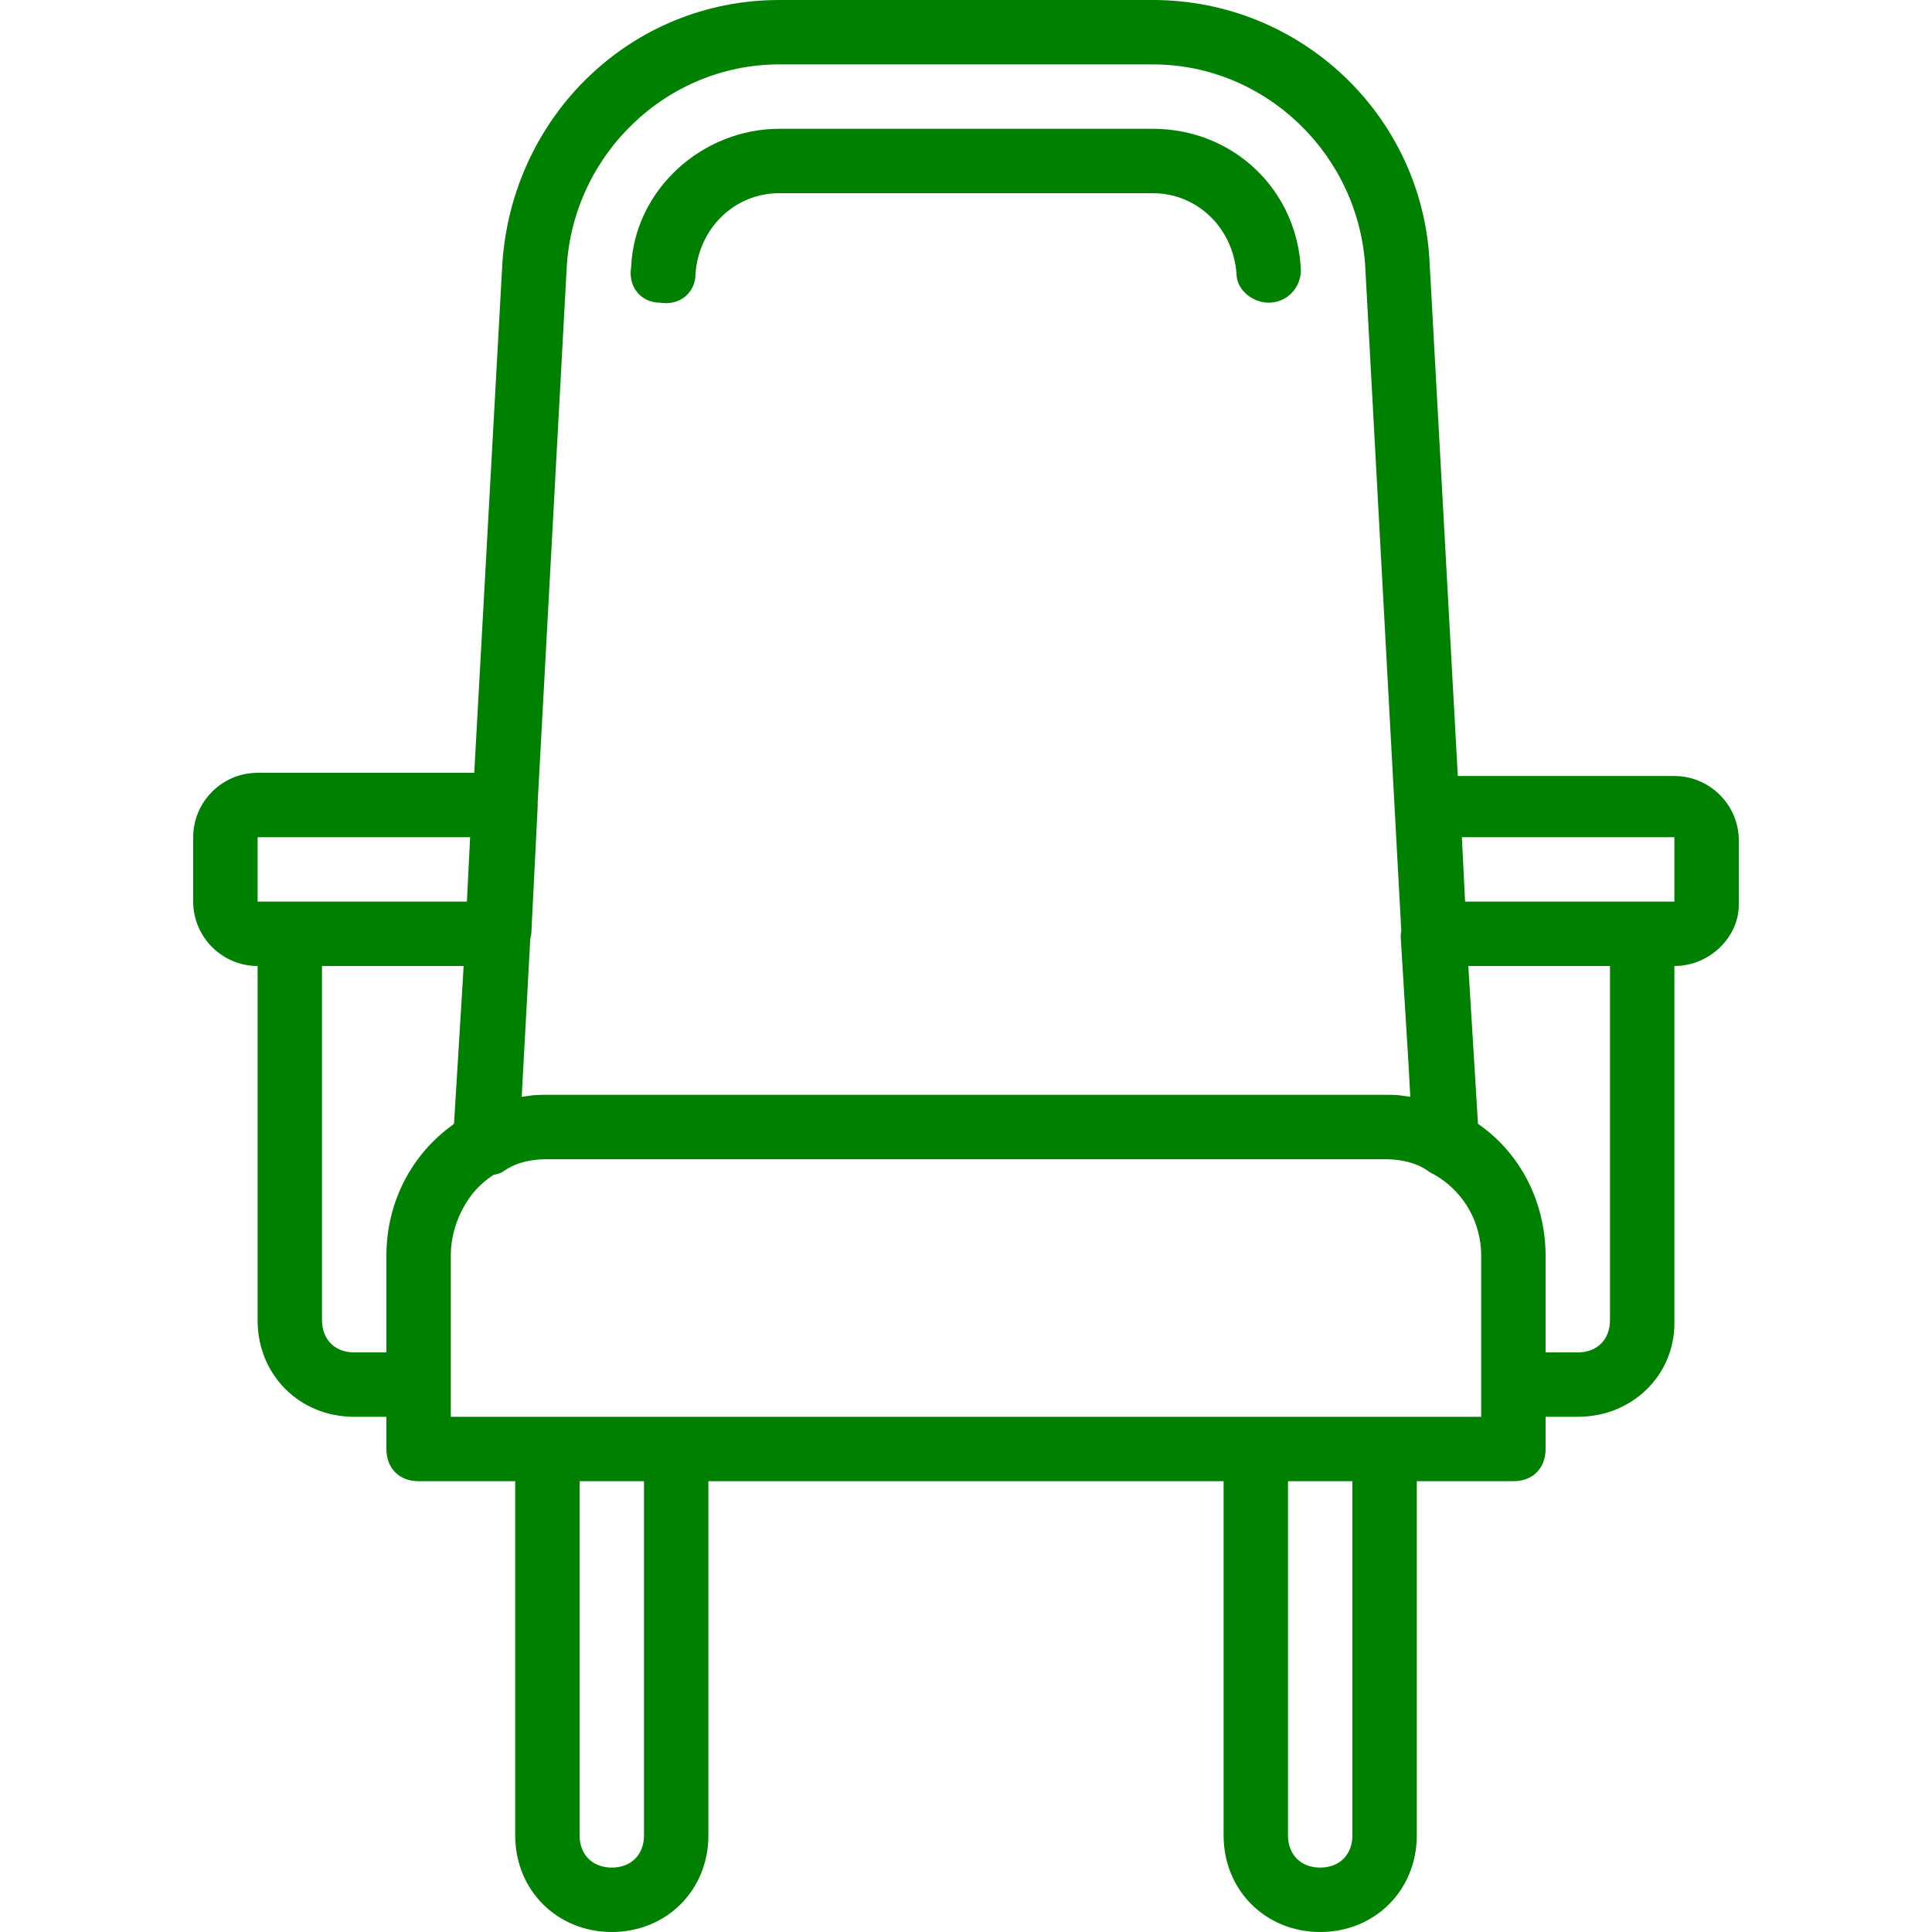
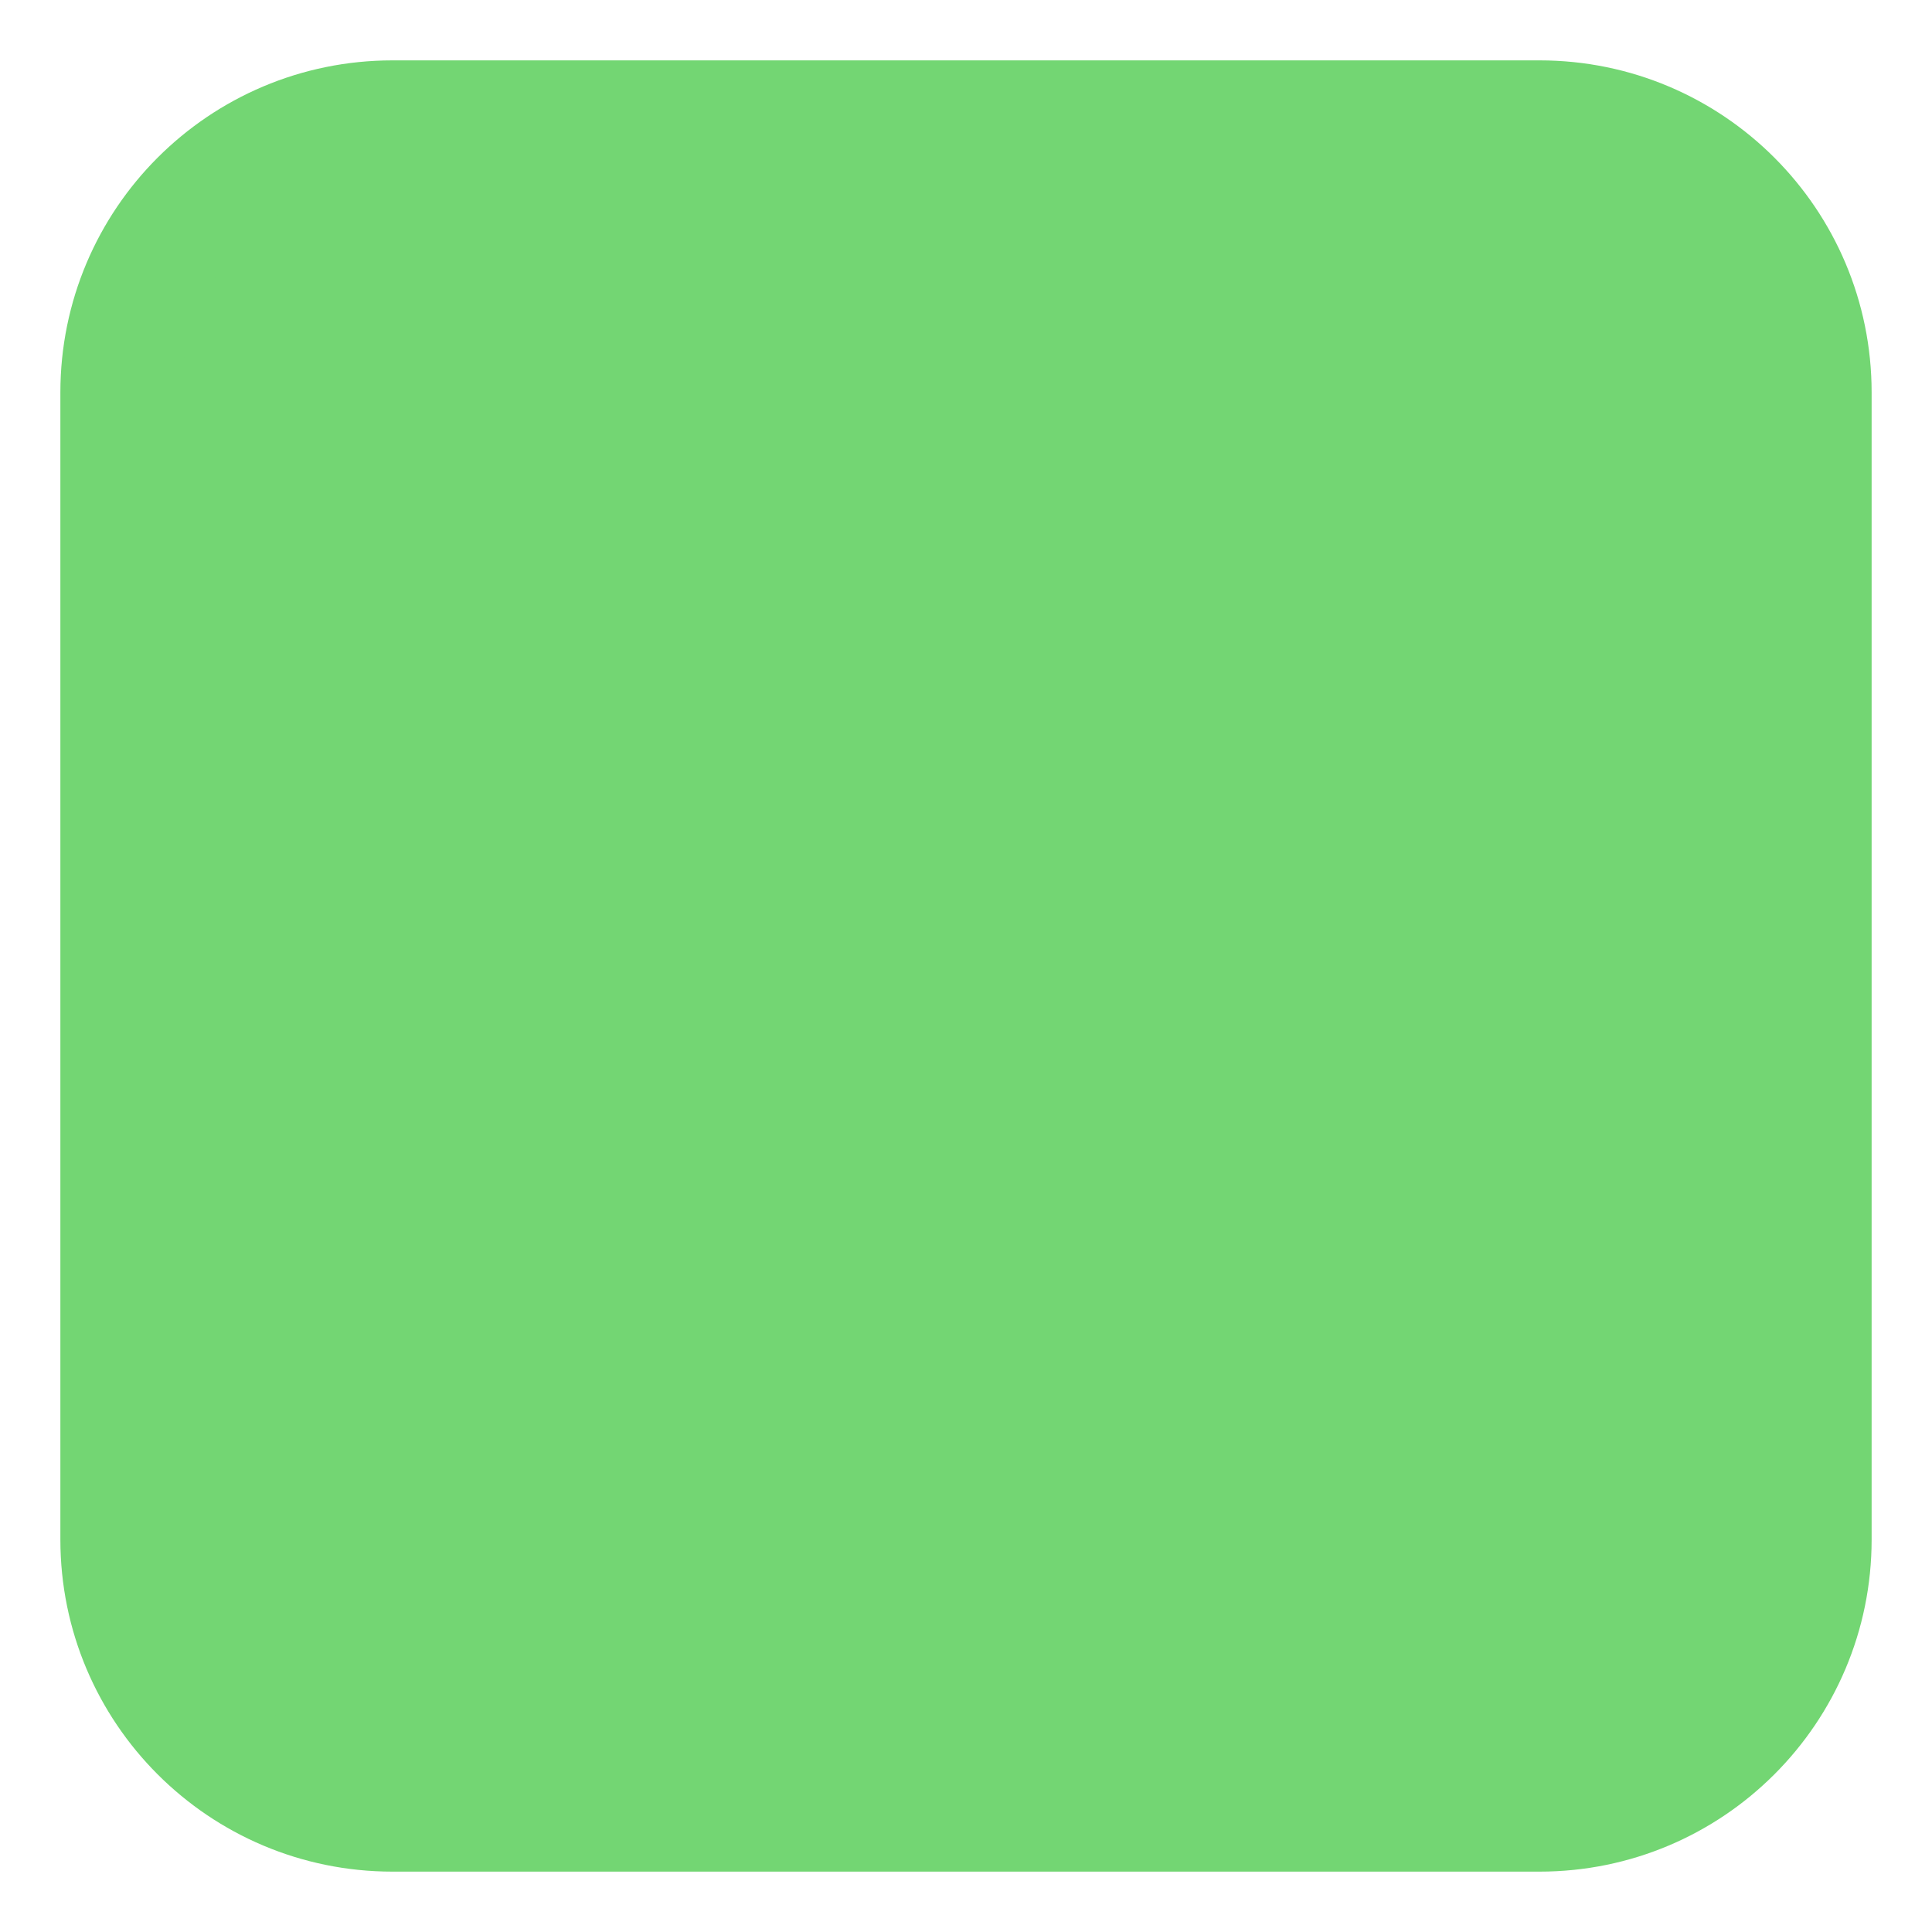
- <svg xmlns="http://www.w3.org/2000/svg" fill="green" height="800px" width="800px" version="1.1" id="Layer_1" viewBox="0 0 512 512" xml:space="preserve">
-   <g transform="translate(1 1)">
-     <g>
-       <g>
-         <path d="M442.733,204.653h-57.398l-7.455-135.68C376.173,29.72,343.747-1,304.493-1h-98.987     c-39.253,0-70.827,30.72-73.387,69.973L124.685,203.8H67.267c-9.387,0-17.067,7.68-17.067,17.067v17.067     C50.2,247.32,57.88,255,67.267,255v93.867c0,14.507,11.093,25.6,25.6,25.6h8.533V383c0,5.12,3.413,8.533,8.533,8.533h25.6V485.4     c0,14.507,11.093,25.6,25.6,25.6c14.507,0,25.6-11.093,25.6-25.6v-93.867h136.533V485.4c0,14.507,11.093,25.6,25.6,25.6     c14.507,0,25.6-11.093,25.6-25.6v-93.867h25.6c5.12,0,8.533-3.413,8.533-8.533v-8.533h8.533c14.507,0,25.6-11.093,25.6-24.747     V255c9.387,0,17.067-7.68,17.067-16.213V221.72C459.8,212.333,452.12,204.653,442.733,204.653z M205.507,16.067h98.987     c29.867,0,54.613,23.893,56.32,53.76l9.538,175.779c-0.099,0.531-0.152,1.097-0.152,1.715l2.07,33.644l0.472,8.695     c-0.578-0.089-1.161-0.161-1.747-0.228c-1.496-0.29-3.276-0.297-5.062-0.297H144.067c-1.786,0-3.566,0.007-5.062,0.297     c-0.586,0.067-1.169,0.139-1.747,0.228l2.278-41.984c0.102-0.392,0.195-0.792,0.264-1.207l1.707-34.133     c0-0.147-0.015-0.308-0.028-0.467l7.708-142.04C150.893,39.96,175.64,16.067,205.507,16.067z M67.267,220.867h56.32     l-0.853,17.067H75.8h-8.533V220.867z M92.867,357.4c-5.12,0-8.533-3.413-8.533-8.533V255h37.528l-0.171,3.097l-2.37,38.716     c-0.153,0.118-0.296,0.245-0.448,0.364c-10.648,7.692-17.472,20.224-17.472,34.623v25.6H92.867z M169.667,485.4     c0,5.12-3.413,8.533-8.533,8.533s-8.533-3.413-8.533-8.533v-93.867h17.067V485.4z M357.4,485.4c0,5.12-3.413,8.533-8.533,8.533     c-5.12,0-8.533-3.413-8.533-8.533v-93.867H357.4V485.4z M391.533,374.467h-25.6H331.8H178.2h-34.133h-25.6v-8.533V331.8     c0-0.571,0.021-1.14,0.058-1.704c0.002-0.035,0.005-0.069,0.007-0.104c0.383-5.449,2.487-10.538,5.776-14.762     c1.576-1.895,3.43-3.544,5.508-4.897c0.711-0.113,1.506-0.321,2.305-0.721c2.064-1.548,4.442-2.464,6.94-2.953     c0.269-0.05,0.539-0.096,0.81-0.138c0.131-0.021,0.263-0.04,0.395-0.058c0.345-0.048,0.692-0.091,1.042-0.126     c0.122-0.012,0.244-0.02,0.367-0.03c0.325-0.028,0.65-0.054,0.979-0.071c0.47-0.022,0.942-0.037,1.413-0.037h221.867     c0.472,0,0.943,0.015,1.413,0.037c0.329,0.017,0.654,0.043,0.979,0.071c0.122,0.01,0.245,0.019,0.367,0.03     c0.35,0.035,0.697,0.078,1.042,0.126c0.132,0.018,0.264,0.038,0.395,0.058c0.272,0.042,0.542,0.089,0.81,0.138     c2.499,0.489,4.877,1.405,6.94,2.953c0.352,0.234,0.722,0.43,1.101,0.6c7.337,4.134,11.907,11.53,12.488,19.788     c0.002,0.03,0.005,0.06,0.006,0.09c0.038,0.566,0.058,1.136,0.058,1.709v34.133V374.467z M425.667,348.867     c0,5.12-3.413,8.533-8.533,8.533H408.6v-25.6c0-0.829-0.028-1.651-0.073-2.468c-0.017-0.311-0.045-0.618-0.068-0.927     c-0.037-0.487-0.077-0.973-0.129-1.455c-0.043-0.403-0.095-0.804-0.149-1.204c-0.048-0.348-0.099-0.694-0.155-1.039     c-0.078-0.493-0.162-0.983-0.256-1.47c-0.029-0.149-0.063-0.296-0.094-0.444c-2.199-10.719-8.268-19.938-16.996-25.98L388.12,255     h37.547V348.867z M442.733,237.933h-55.467l-0.853-17.067h56.32V237.933z" />
-         <path d="M173.933,79.213c5.12,0.853,9.387-2.56,9.387-7.68c0.853-11.947,10.24-21.333,22.187-21.333h98.987     c11.947,0,21.333,9.387,22.187,21.333c0,4.267,4.267,7.68,8.533,7.68c5.12,0,8.533-4.267,8.533-8.533     c-0.853-21.333-17.92-37.547-39.253-37.547h-98.987c-20.48,0-38.4,16.213-39.253,36.693     C165.4,74.947,168.813,79.213,173.933,79.213z" />
-       </g>
-     </g>
+ <svg xmlns="http://www.w3.org/2000/svg" width="800px" height="800px" viewBox="0 0 16 16" fill="none" stroke="#73d673">
+   <g id="SVGRepo_bgCarrier" stroke-width="0" />
+   <g id="SVGRepo_tracerCarrier" stroke-linecap="round" stroke-linejoin="round" />
+   <g id="SVGRepo_iconCarrier">
+     <path fill="#73d673" d="M3.25 1A2.25 2.25 0 001 3.25v9.5A2.25 2.25 0 003.25 15h9.5A2.25 2.25 0 0015 12.75v-9.5A2.25 2.25 0 0012.75 1h-9.5z" />
  </g>
</svg>
